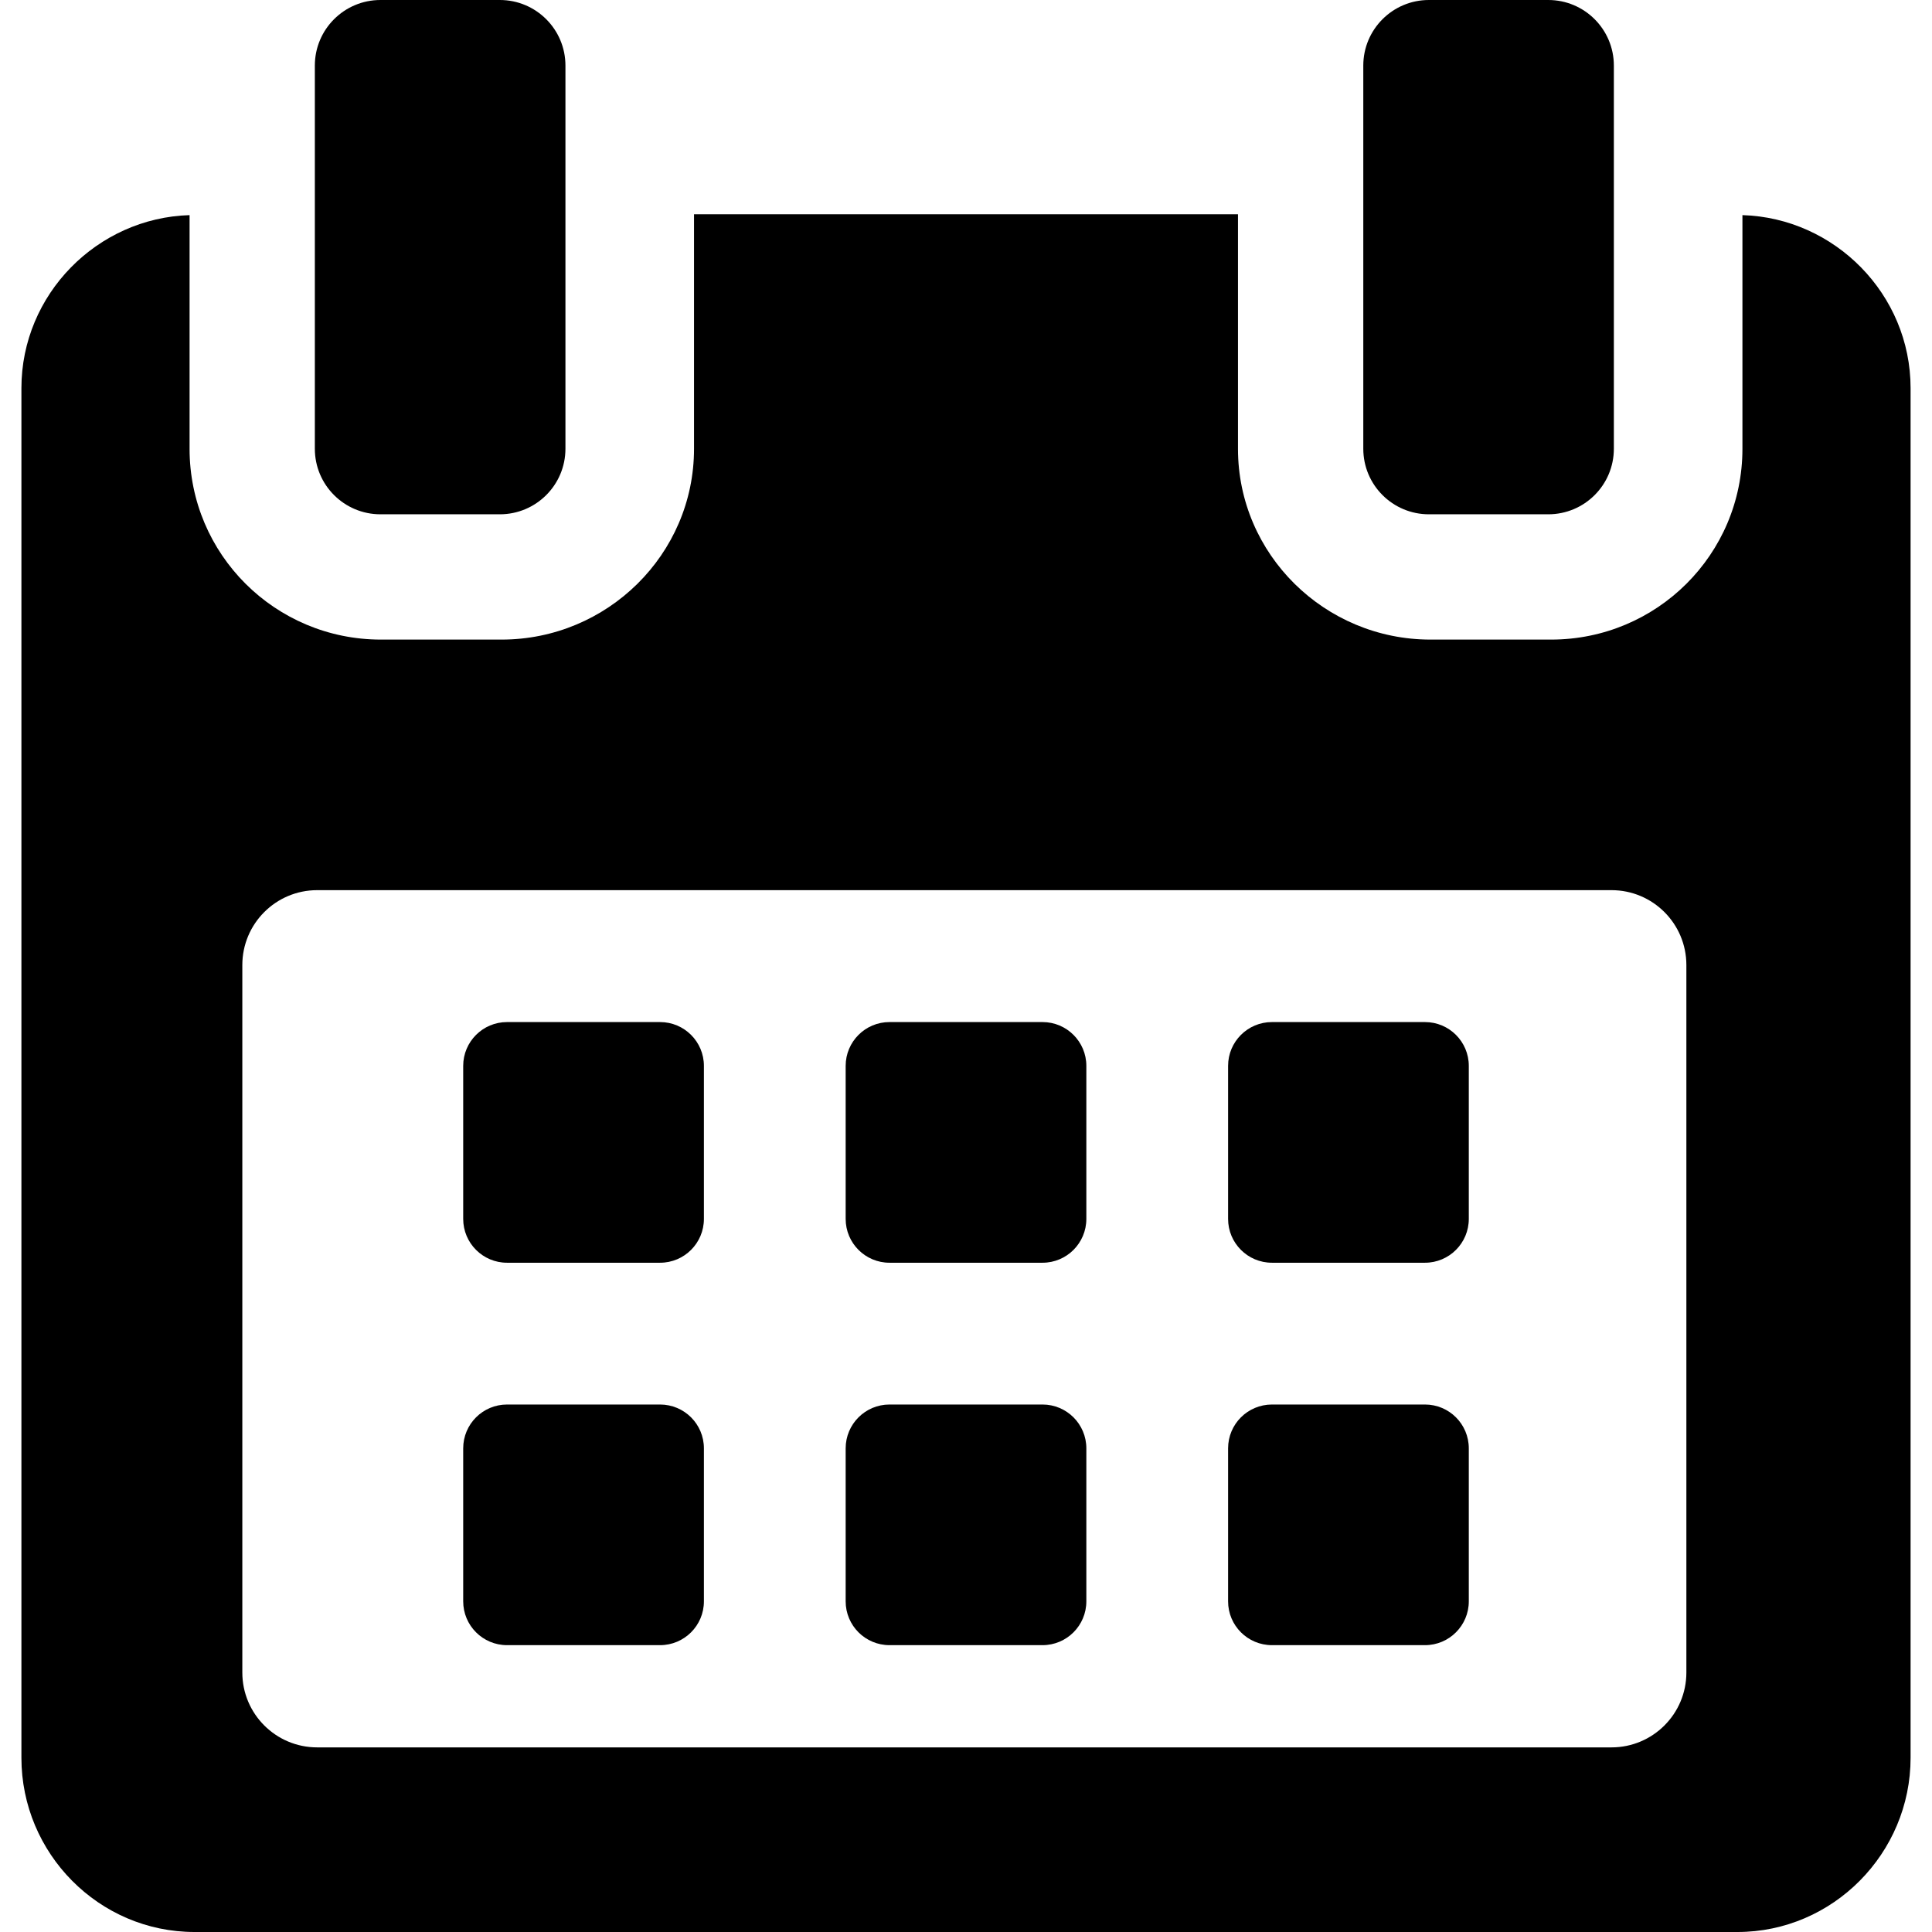
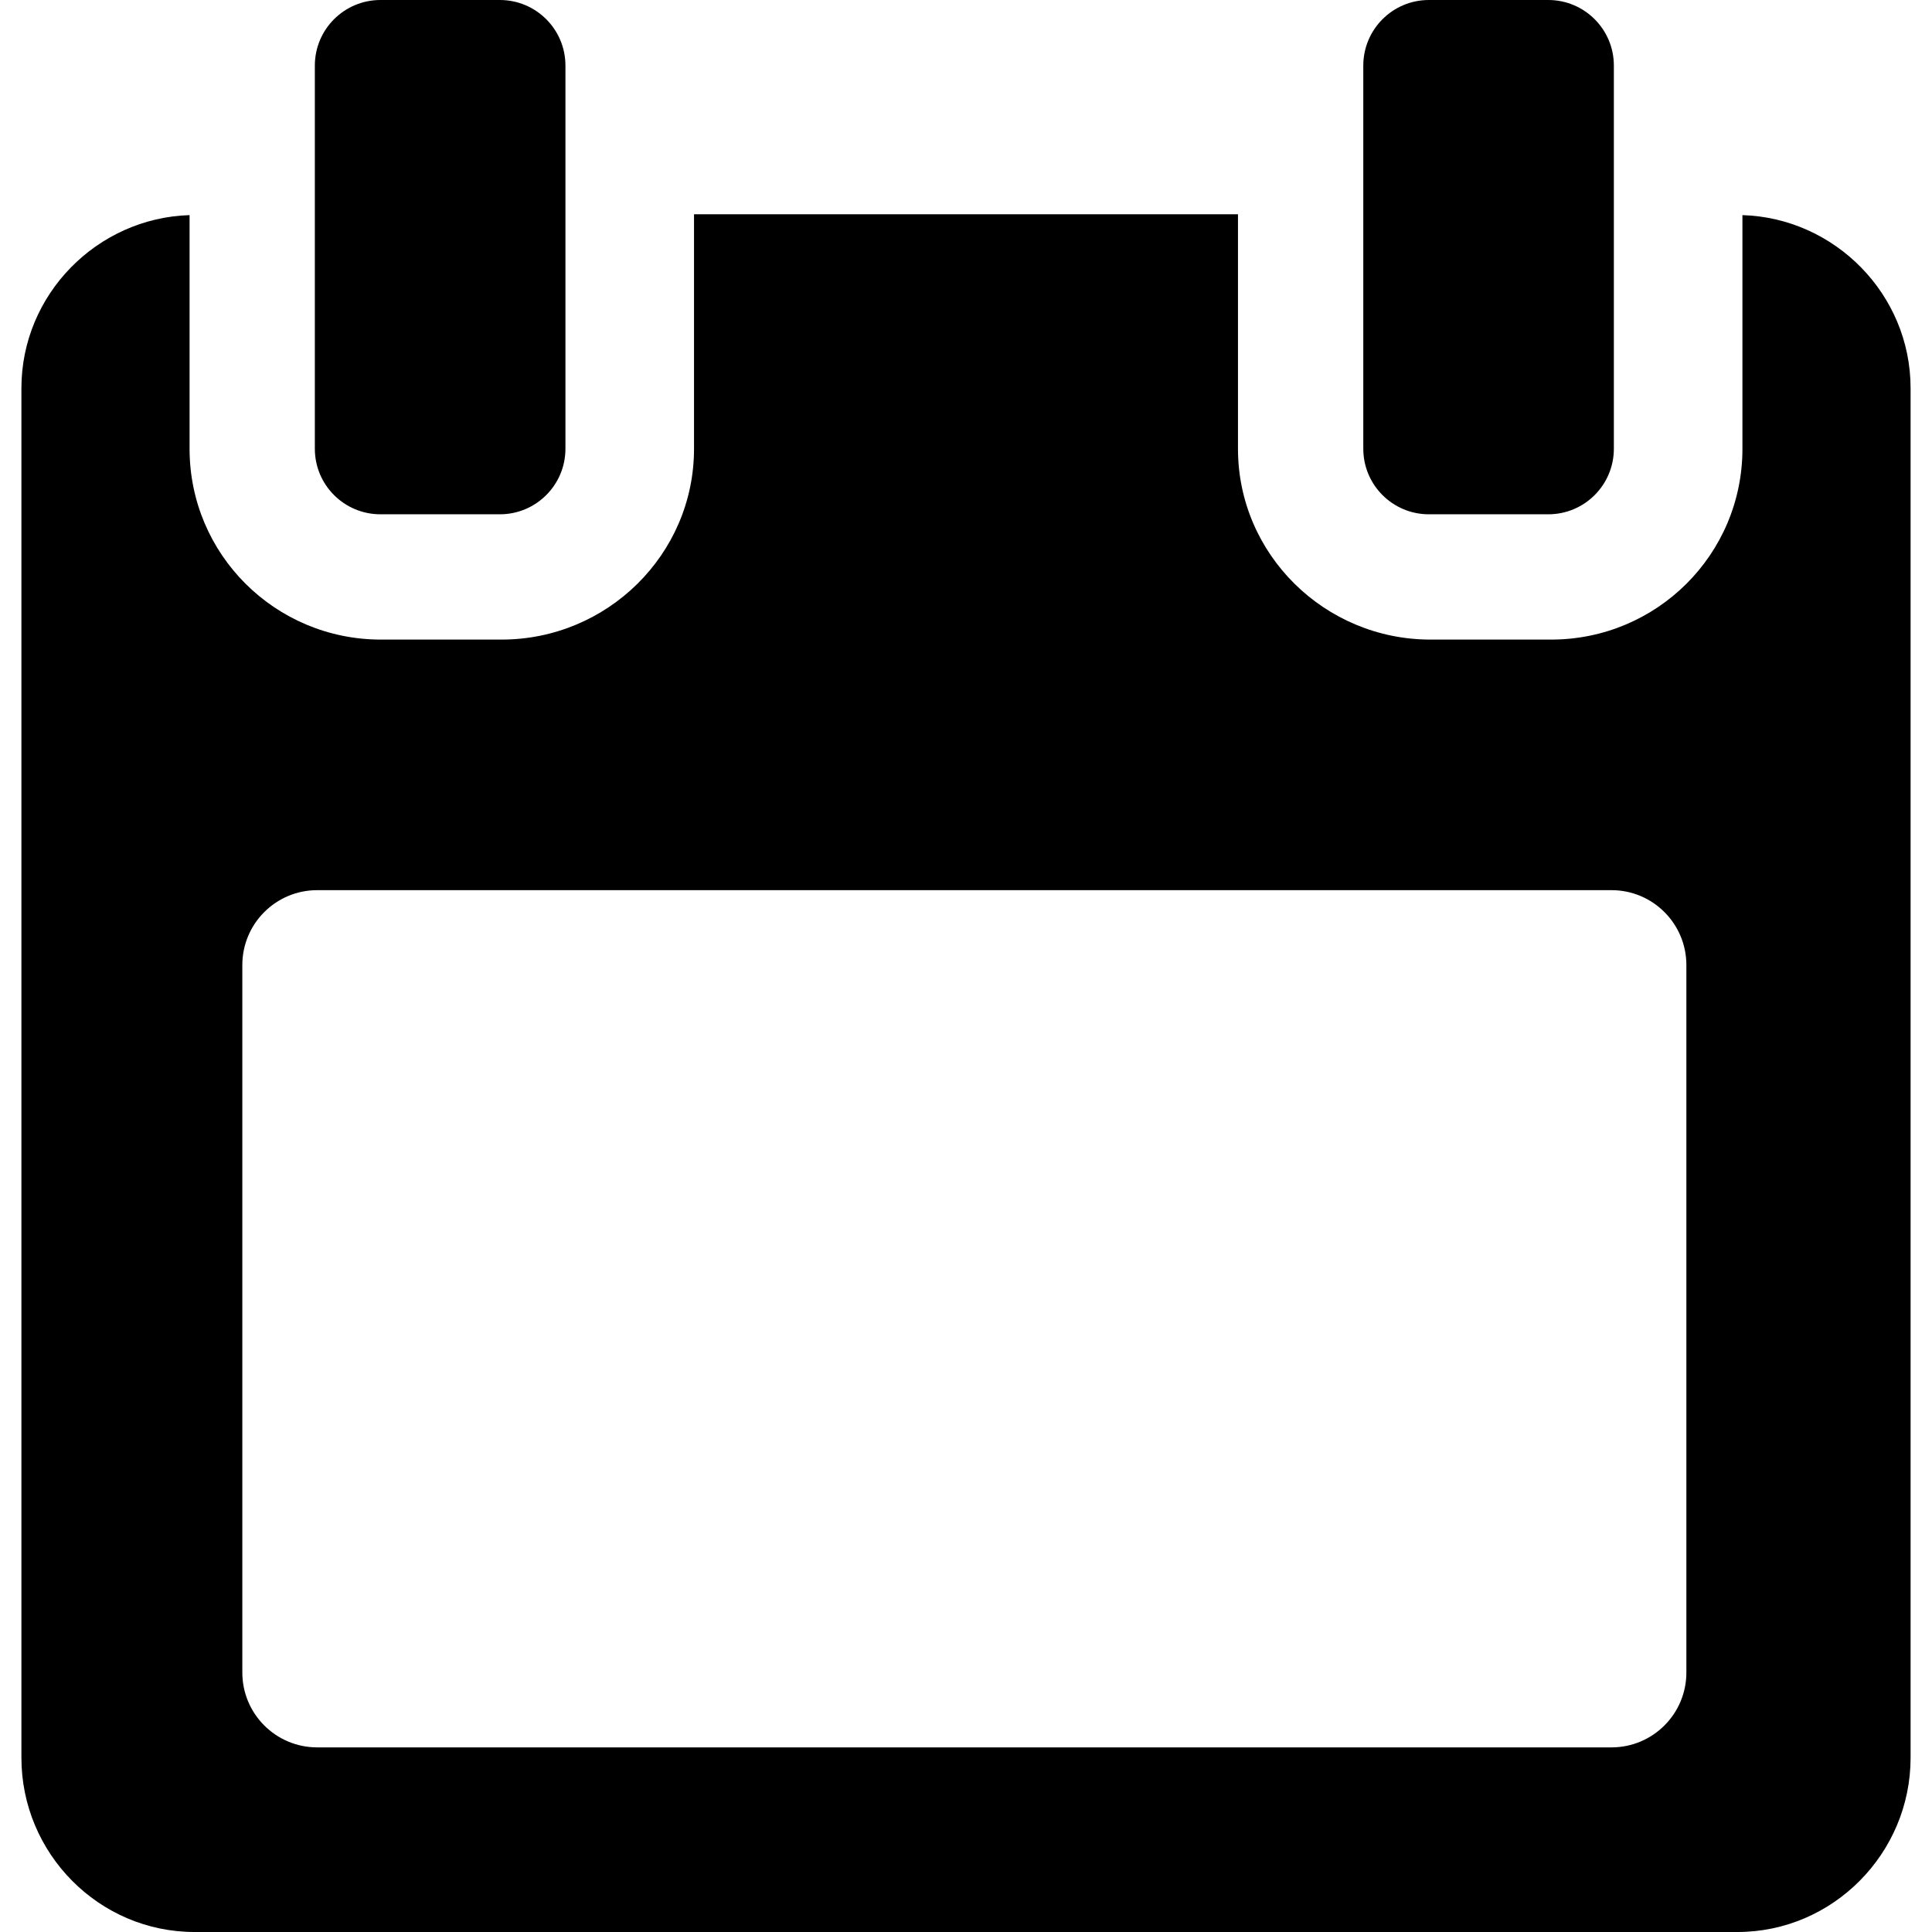
<svg xmlns="http://www.w3.org/2000/svg" version="1.1" id="Capa_1" x="0px" y="0px" width="488.152px" height="488.152px" viewBox="0 0 488.152 488.152" style="enable-background:new 0 0 488.152 488.152;" xml:space="preserve">
-   <g>
-     <g>
-       <path d="M177.854,269.311c0-6.115-4.96-11.069-11.08-11.069h-38.665c-6.113,0-11.074,4.954-11.074,11.069v38.66    c0,6.123,4.961,11.079,11.074,11.079h38.665c6.12,0,11.08-4.956,11.08-11.079V269.311L177.854,269.311z" />
-       <path d="M274.483,269.311c0-6.115-4.961-11.069-11.069-11.069h-38.67c-6.113,0-11.074,4.954-11.074,11.069v38.66    c0,6.123,4.961,11.079,11.074,11.079h38.67c6.108,0,11.069-4.956,11.069-11.079V269.311z" />
-       <path d="M371.117,269.311c0-6.115-4.961-11.069-11.074-11.069h-38.665c-6.12,0-11.08,4.954-11.08,11.069v38.66    c0,6.123,4.96,11.079,11.08,11.079h38.665c6.113,0,11.074-4.956,11.074-11.079V269.311z" />
-       <path d="M177.854,365.95c0-6.125-4.96-11.075-11.08-11.075h-38.665c-6.113,0-11.074,4.95-11.074,11.075v38.653    c0,6.119,4.961,11.074,11.074,11.074h38.665c6.12,0,11.08-4.956,11.08-11.074V365.95L177.854,365.95z" />
-       <path d="M274.483,365.95c0-6.125-4.961-11.075-11.069-11.075h-38.67c-6.113,0-11.074,4.95-11.074,11.075v38.653    c0,6.119,4.961,11.074,11.074,11.074h38.67c6.108,0,11.069-4.956,11.069-11.074V365.95z" />
-       <path d="M371.117,365.95c0-6.125-4.961-11.075-11.069-11.075h-38.67c-6.12,0-11.08,4.95-11.08,11.075v38.653    c0,6.119,4.96,11.074,11.08,11.074h38.67c6.108,0,11.069-4.956,11.069-11.074V365.95L371.117,365.95z" />
-       <path d="M440.254,54.354v59.05c0,26.69-21.652,48.198-48.338,48.198h-30.493c-26.688,0-48.627-21.508-48.627-48.198V54.142    h-137.44v59.262c0,26.69-21.938,48.198-48.622,48.198H96.235c-26.685,0-48.336-21.508-48.336-48.198v-59.05    C24.576,55.057,5.411,74.356,5.411,98.077v346.061c0,24.167,19.588,44.015,43.755,44.015h389.82    c24.131,0,43.755-19.889,43.755-44.015V98.077C482.741,74.356,463.577,55.057,440.254,54.354z M426.091,422.588    c0,10.444-8.468,18.917-18.916,18.917H80.144c-10.448,0-18.916-8.473-18.916-18.917V243.835c0-10.448,8.467-18.921,18.916-18.921    h327.03c10.448,0,18.916,8.473,18.916,18.921L426.091,422.588L426.091,422.588z" />
-       <path d="M96.128,129.945h30.162c9.155,0,16.578-7.412,16.578-16.567V16.573C142.868,7.417,135.445,0,126.29,0H96.128    C86.972,0,79.55,7.417,79.55,16.573v96.805C79.55,122.533,86.972,129.945,96.128,129.945z" />
-       <path d="M361.035,129.945h30.162c9.149,0,16.572-7.412,16.572-16.567V16.573C407.77,7.417,400.347,0,391.197,0h-30.162    c-9.154,0-16.577,7.417-16.577,16.573v96.805C344.458,122.533,351.881,129.945,361.035,129.945z" />
+   <defs id="defs979" />
+   <g id="g944">
+     <g id="g942">
+       <path d="M440.254,54.354v59.05c0,26.69-21.652,48.198-48.338,48.198h-30.493c-26.688,0-48.627-21.508-48.627-48.198V54.142    h-137.44v59.262c0,26.69-21.938,48.198-48.622,48.198H96.235c-26.685,0-48.336-21.508-48.336-48.198v-59.05    C24.576,55.057,5.411,74.356,5.411,98.077v346.061c0,24.167,19.588,44.015,43.755,44.015h389.82    c24.131,0,43.755-19.889,43.755-44.015V98.077C482.741,74.356,463.577,55.057,440.254,54.354z M426.091,422.588    c0,10.444-8.468,18.917-18.916,18.917H80.144c-10.448,0-18.916-8.473-18.916-18.917V243.835c0-10.448,8.467-18.921,18.916-18.921    h327.03c10.448,0,18.916,8.473,18.916,18.921L426.091,422.588L426.091,422.588z" id="path936" />
+       <path d="M96.128,129.945h30.162c9.155,0,16.578-7.412,16.578-16.567V16.573C142.868,7.417,135.445,0,126.29,0H96.128    C86.972,0,79.55,7.417,79.55,16.573v96.805C79.55,122.533,86.972,129.945,96.128,129.945z" id="path938" />
+       <path d="M361.035,129.945h30.162c9.149,0,16.572-7.412,16.572-16.567V16.573C407.77,7.417,400.347,0,391.197,0h-30.162    c-9.154,0-16.577,7.417-16.577,16.573v96.805C344.458,122.533,351.881,129.945,361.035,129.945z" id="path940" />
    </g>
  </g>
-   <g>
+   <g id="g946">
</g>
-   <g>
+   <g id="g948">
</g>
-   <g>
+   <g id="g950">
</g>
-   <g>
+   <g id="g952">
</g>
-   <g>
+   <g id="g954">
</g>
-   <g>
+   <g id="g956">
</g>
-   <g>
+   <g id="g958">
</g>
-   <g>
+   <g id="g960">
</g>
-   <g>
+   <g id="g962">
</g>
-   <g>
+   <g id="g964">
</g>
-   <g>
+   <g id="g966">
</g>
-   <g>
+   <g id="g968">
</g>
-   <g>
+   <g id="g970">
</g>
-   <g>
+   <g id="g972">
</g>
-   <g>
+   <g id="g974">
</g>
</svg>
